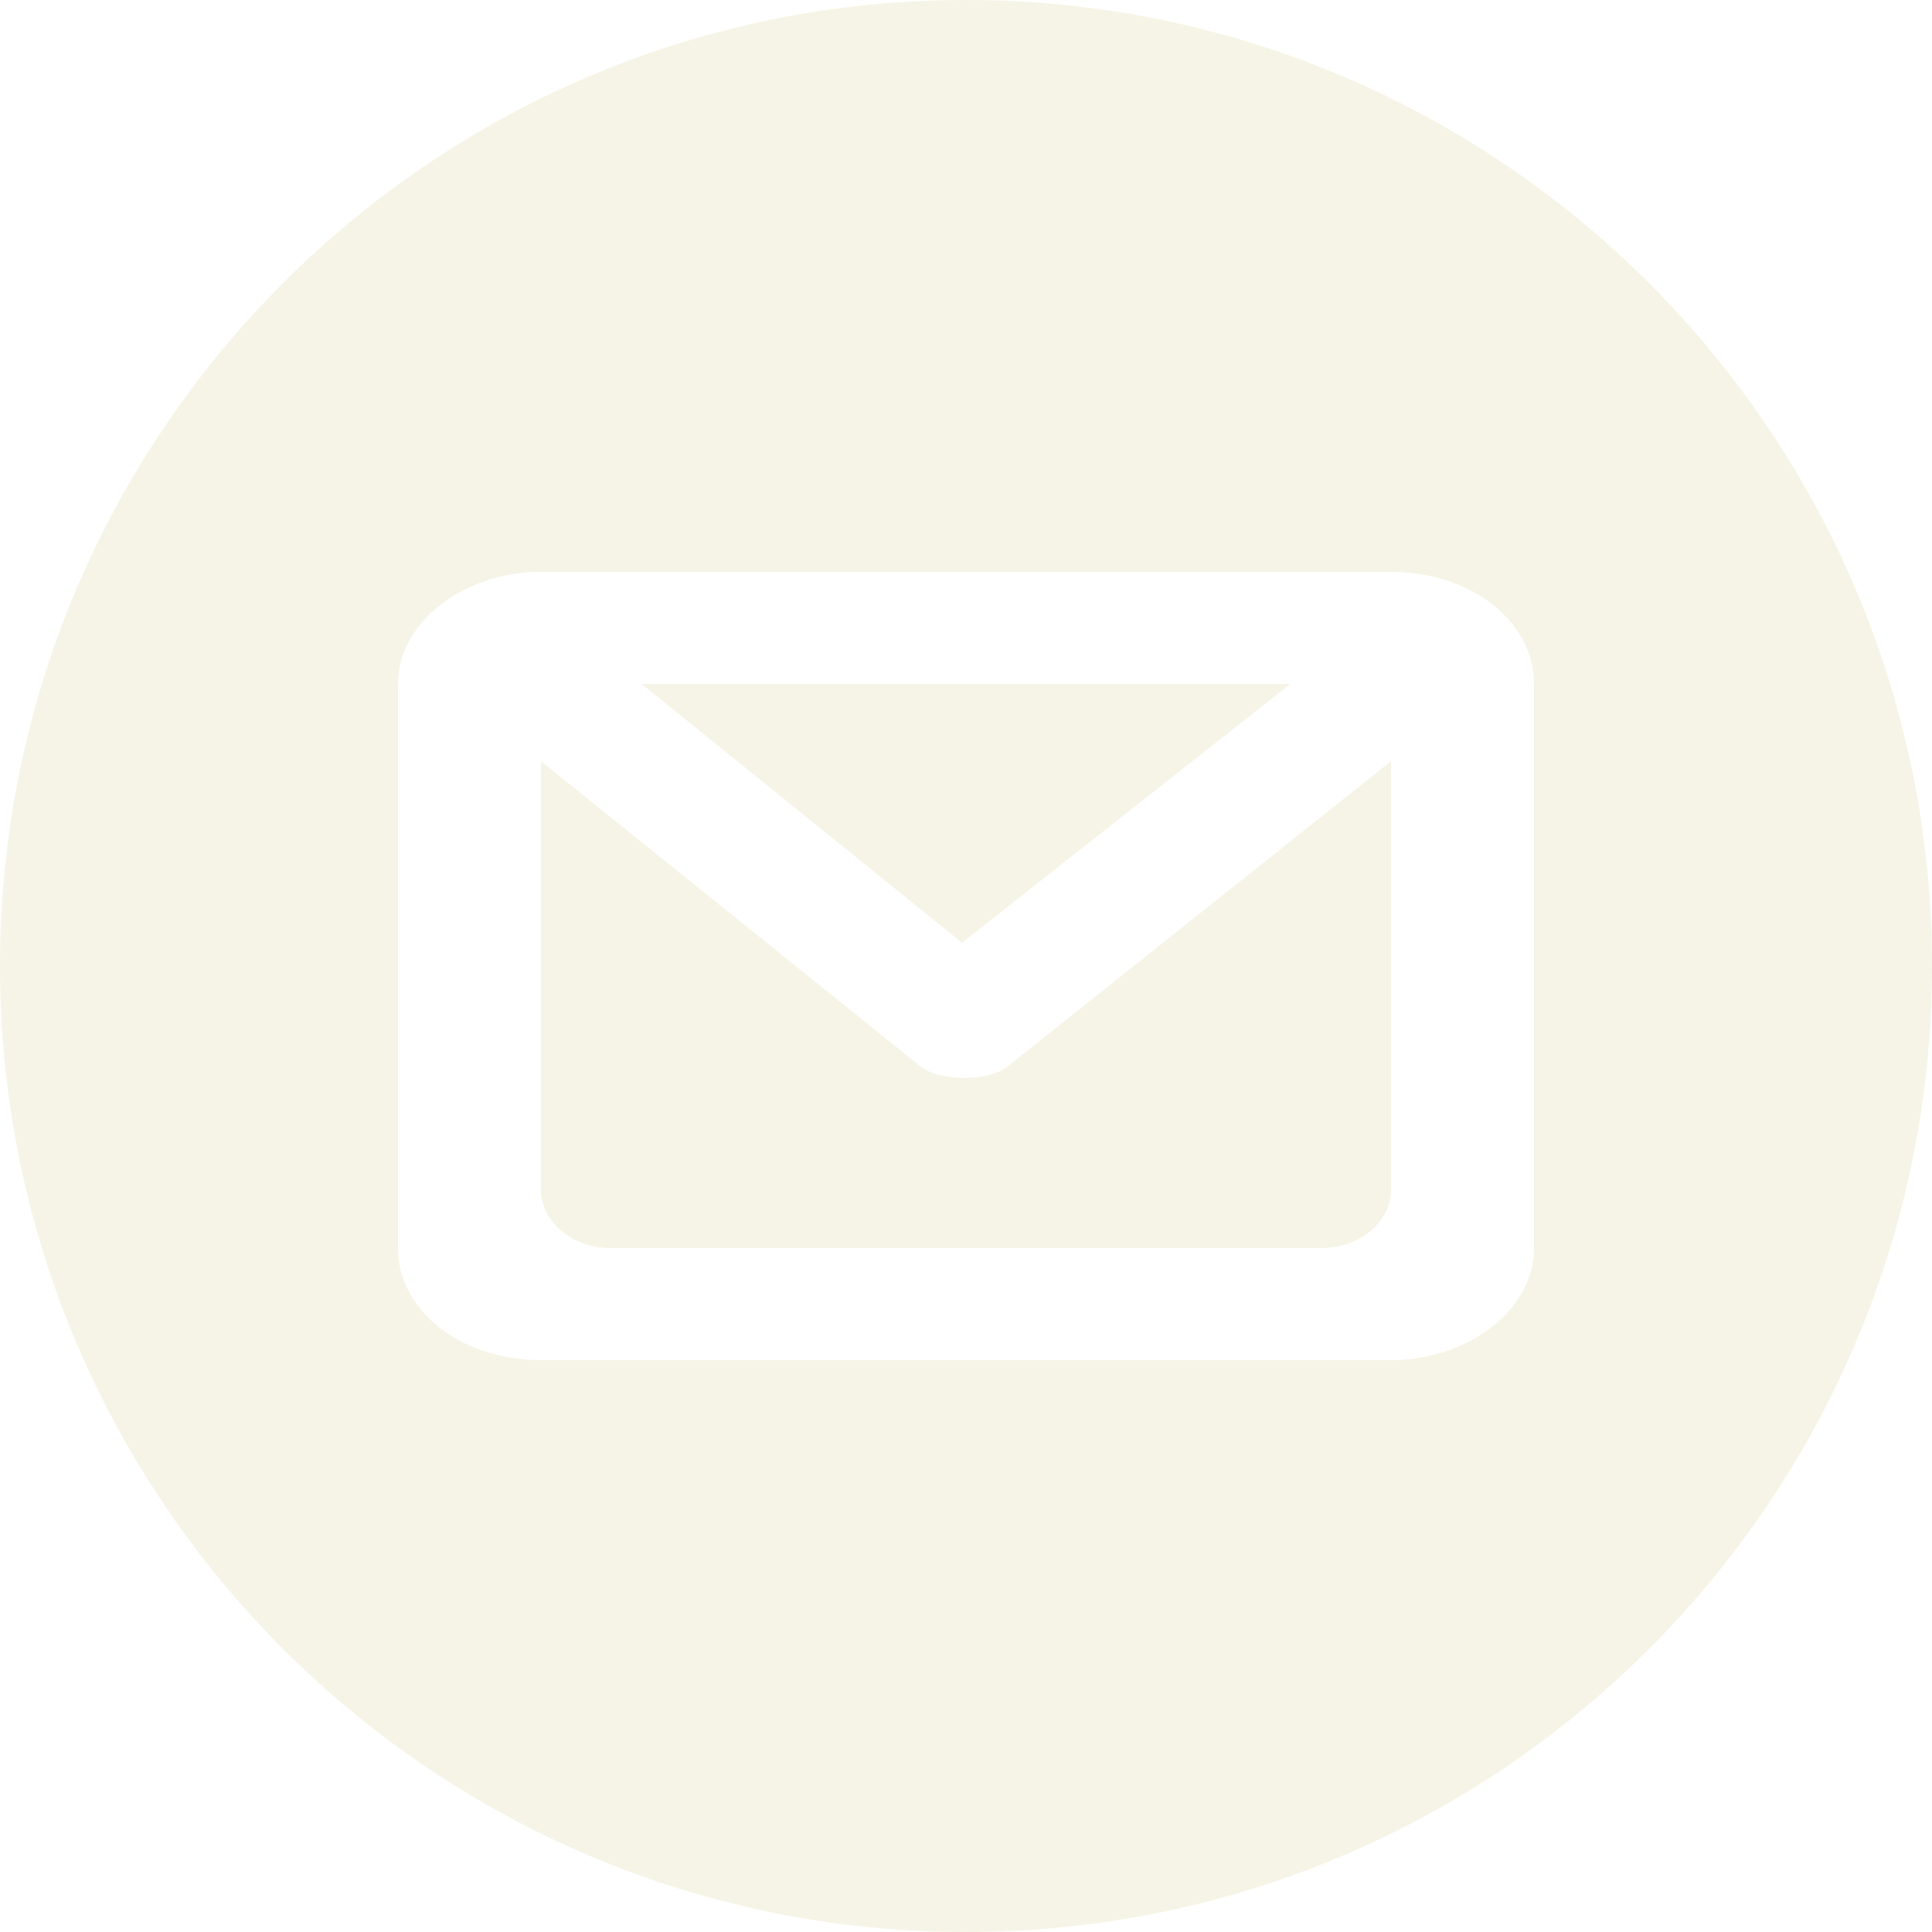
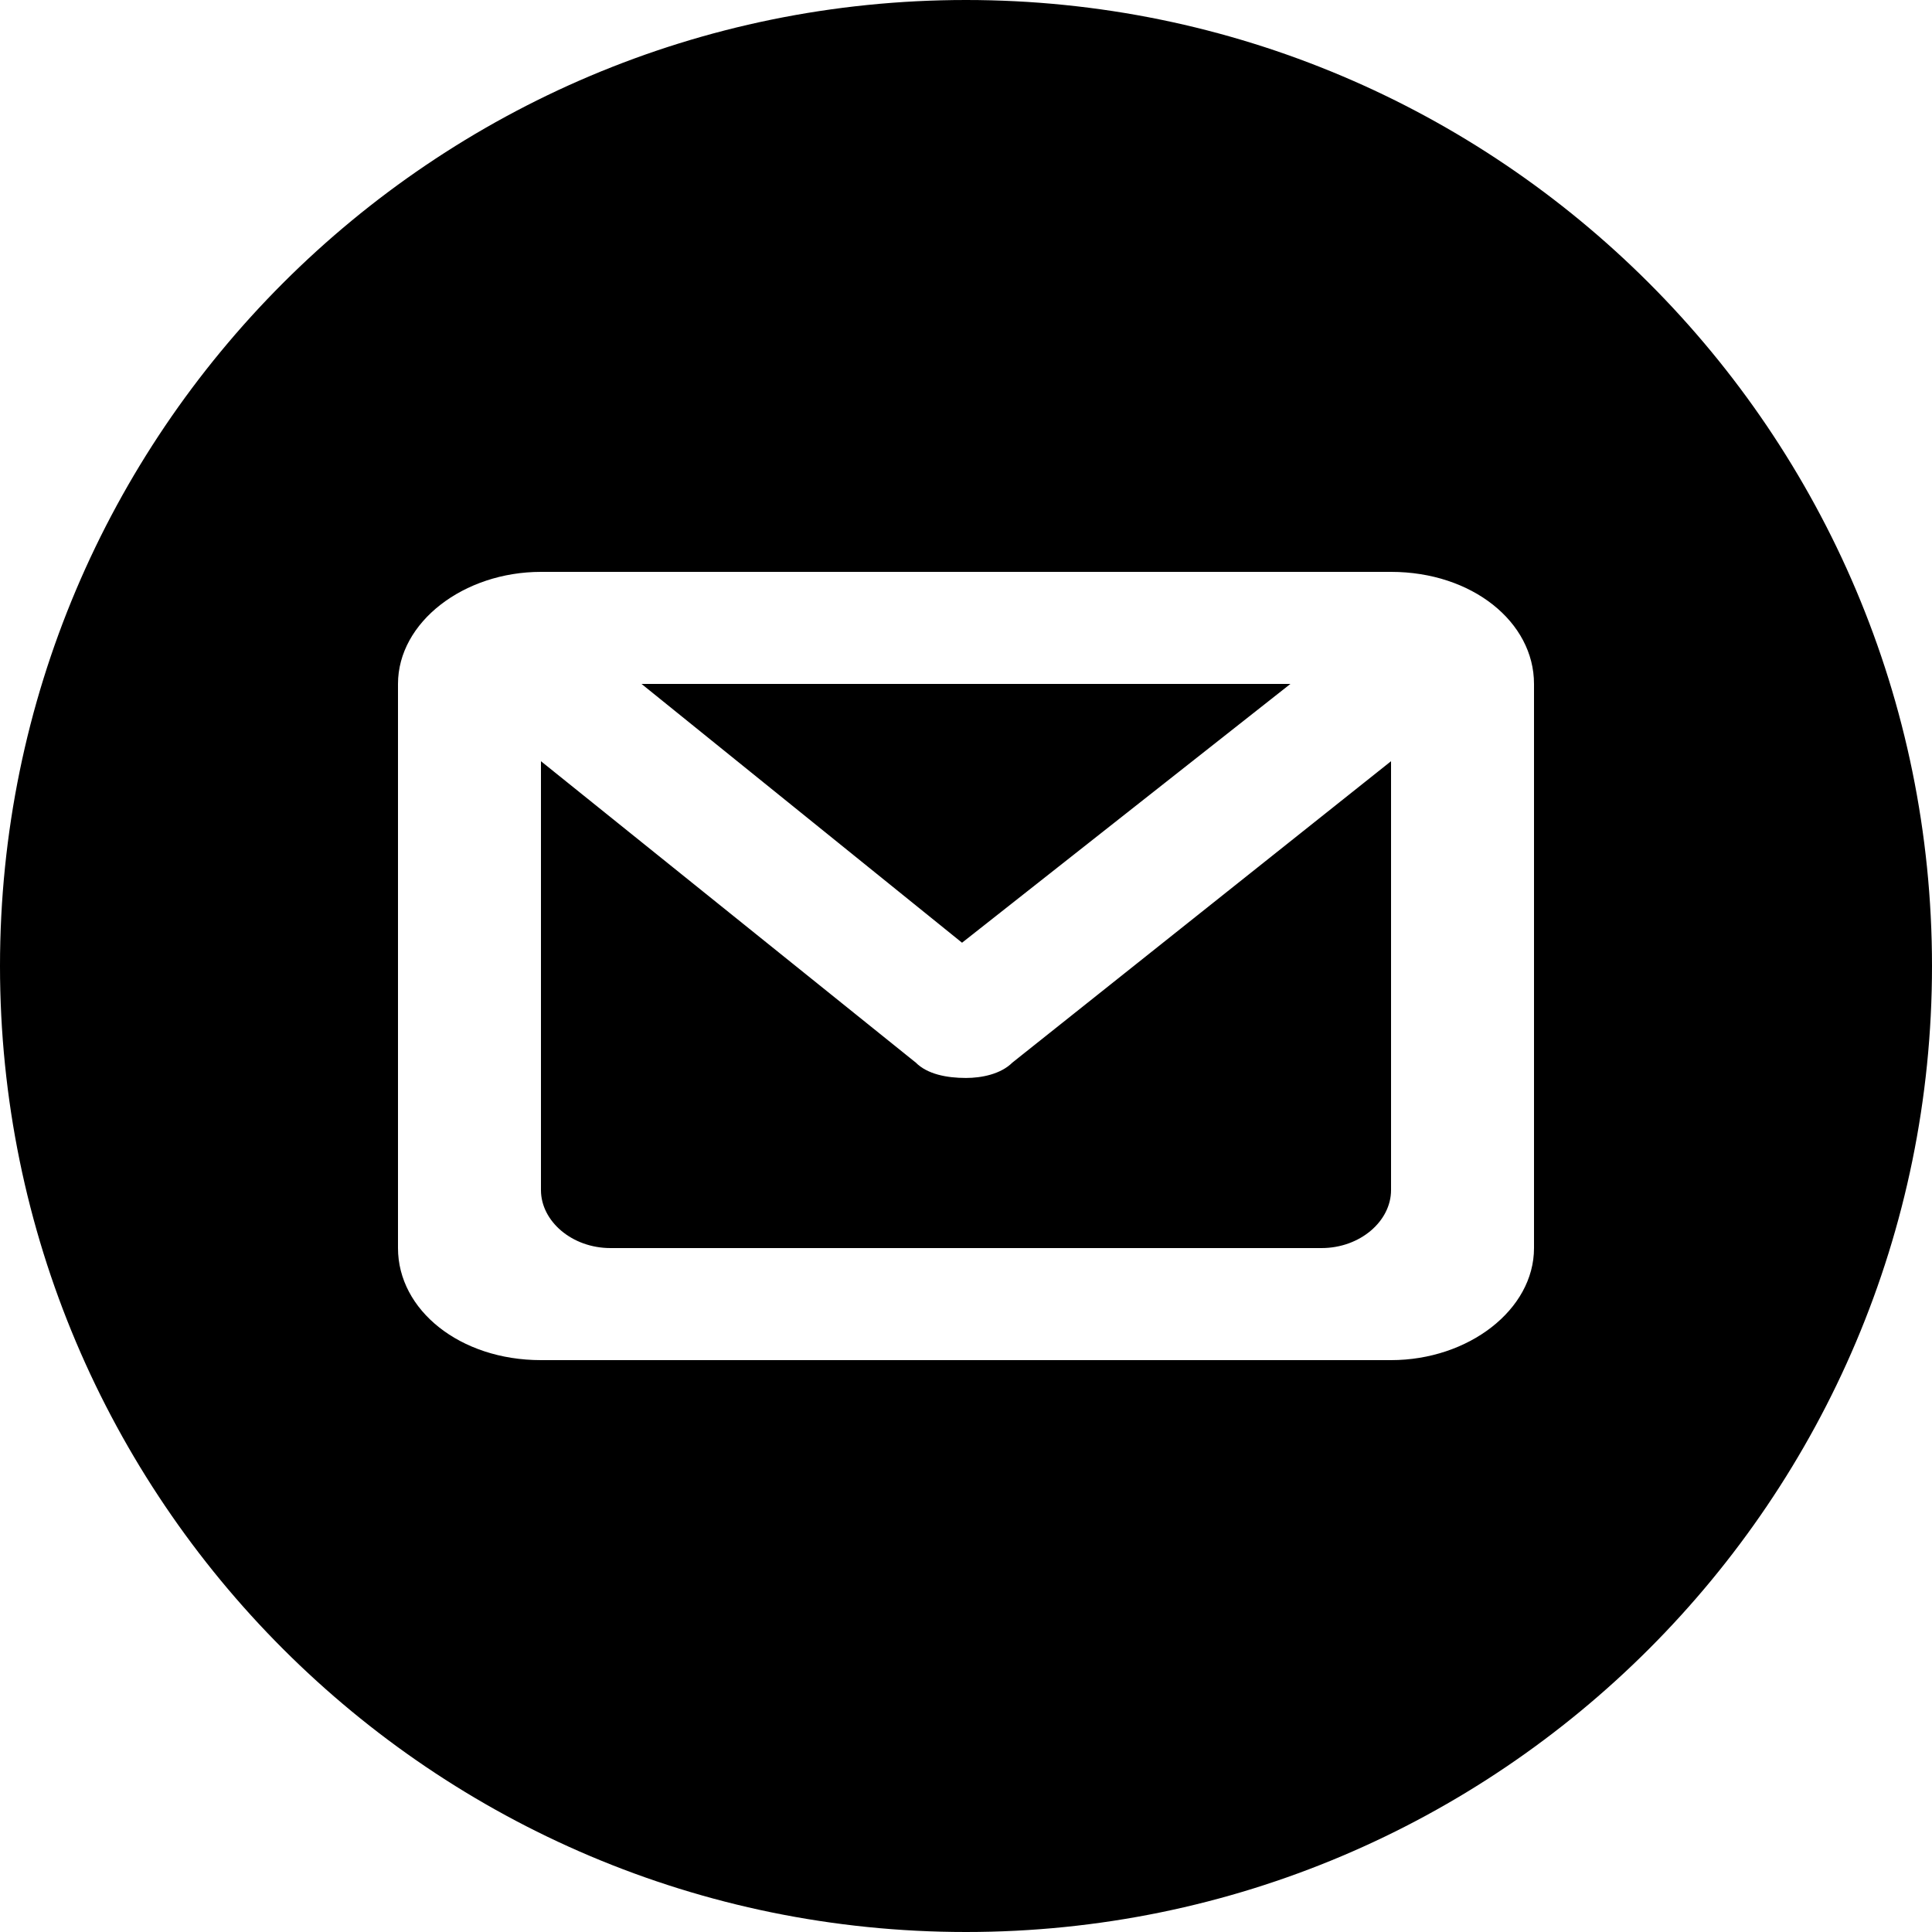
- <svg xmlns="http://www.w3.org/2000/svg" fill="none" viewBox="0 0 40 40">
-   <path fill="#F6F4E6" d="M20.96 22l7.84-6.24v8.88c0 .642-.64 1.2-1.44 1.2H12.64c-.8 0-1.44-.558-1.44-1.2v-8.88L18.96 22c.24.24.64.318 1.04.318.318 0 .718-.077.96-.318zm5.758-7.84H13.282l6.636 5.358 6.8-5.359zM40 20c0 11.04-8.96 20-20 20S0 31.04 0 20 8.96 0 20 0s20 8.96 20 20zm-8.24-5.84c0-1.282-1.283-2.32-2.96-2.32H11.2c-1.6 0-2.96 1.042-2.96 2.32v11.68c0 1.282 1.282 2.32 2.96 2.32h17.6c1.6 0 2.96-1.042 2.96-2.32V14.16z" />
+ <svg xmlns="http://www.w3.org/2000/svg" viewBox="0 0 40 40">
+   <path d="M20.96 22l7.84-6.24v8.88c0 .642-.64 1.2-1.44 1.2H12.64c-.8 0-1.44-.558-1.44-1.2v-8.88L18.96 22c.24.24.64.318 1.04.318.318 0 .718-.077.96-.318zm5.758-7.84H13.282l6.636 5.358 6.8-5.359zM40 20c0 11.04-8.96 20-20 20S0 31.04 0 20 8.96 0 20 0s20 8.96 20 20zm-8.24-5.84c0-1.282-1.283-2.32-2.96-2.32H11.2c-1.6 0-2.96 1.042-2.96 2.32v11.68c0 1.282 1.282 2.32 2.96 2.32h17.6c1.6 0 2.96-1.042 2.96-2.32V14.16z" />
</svg>
